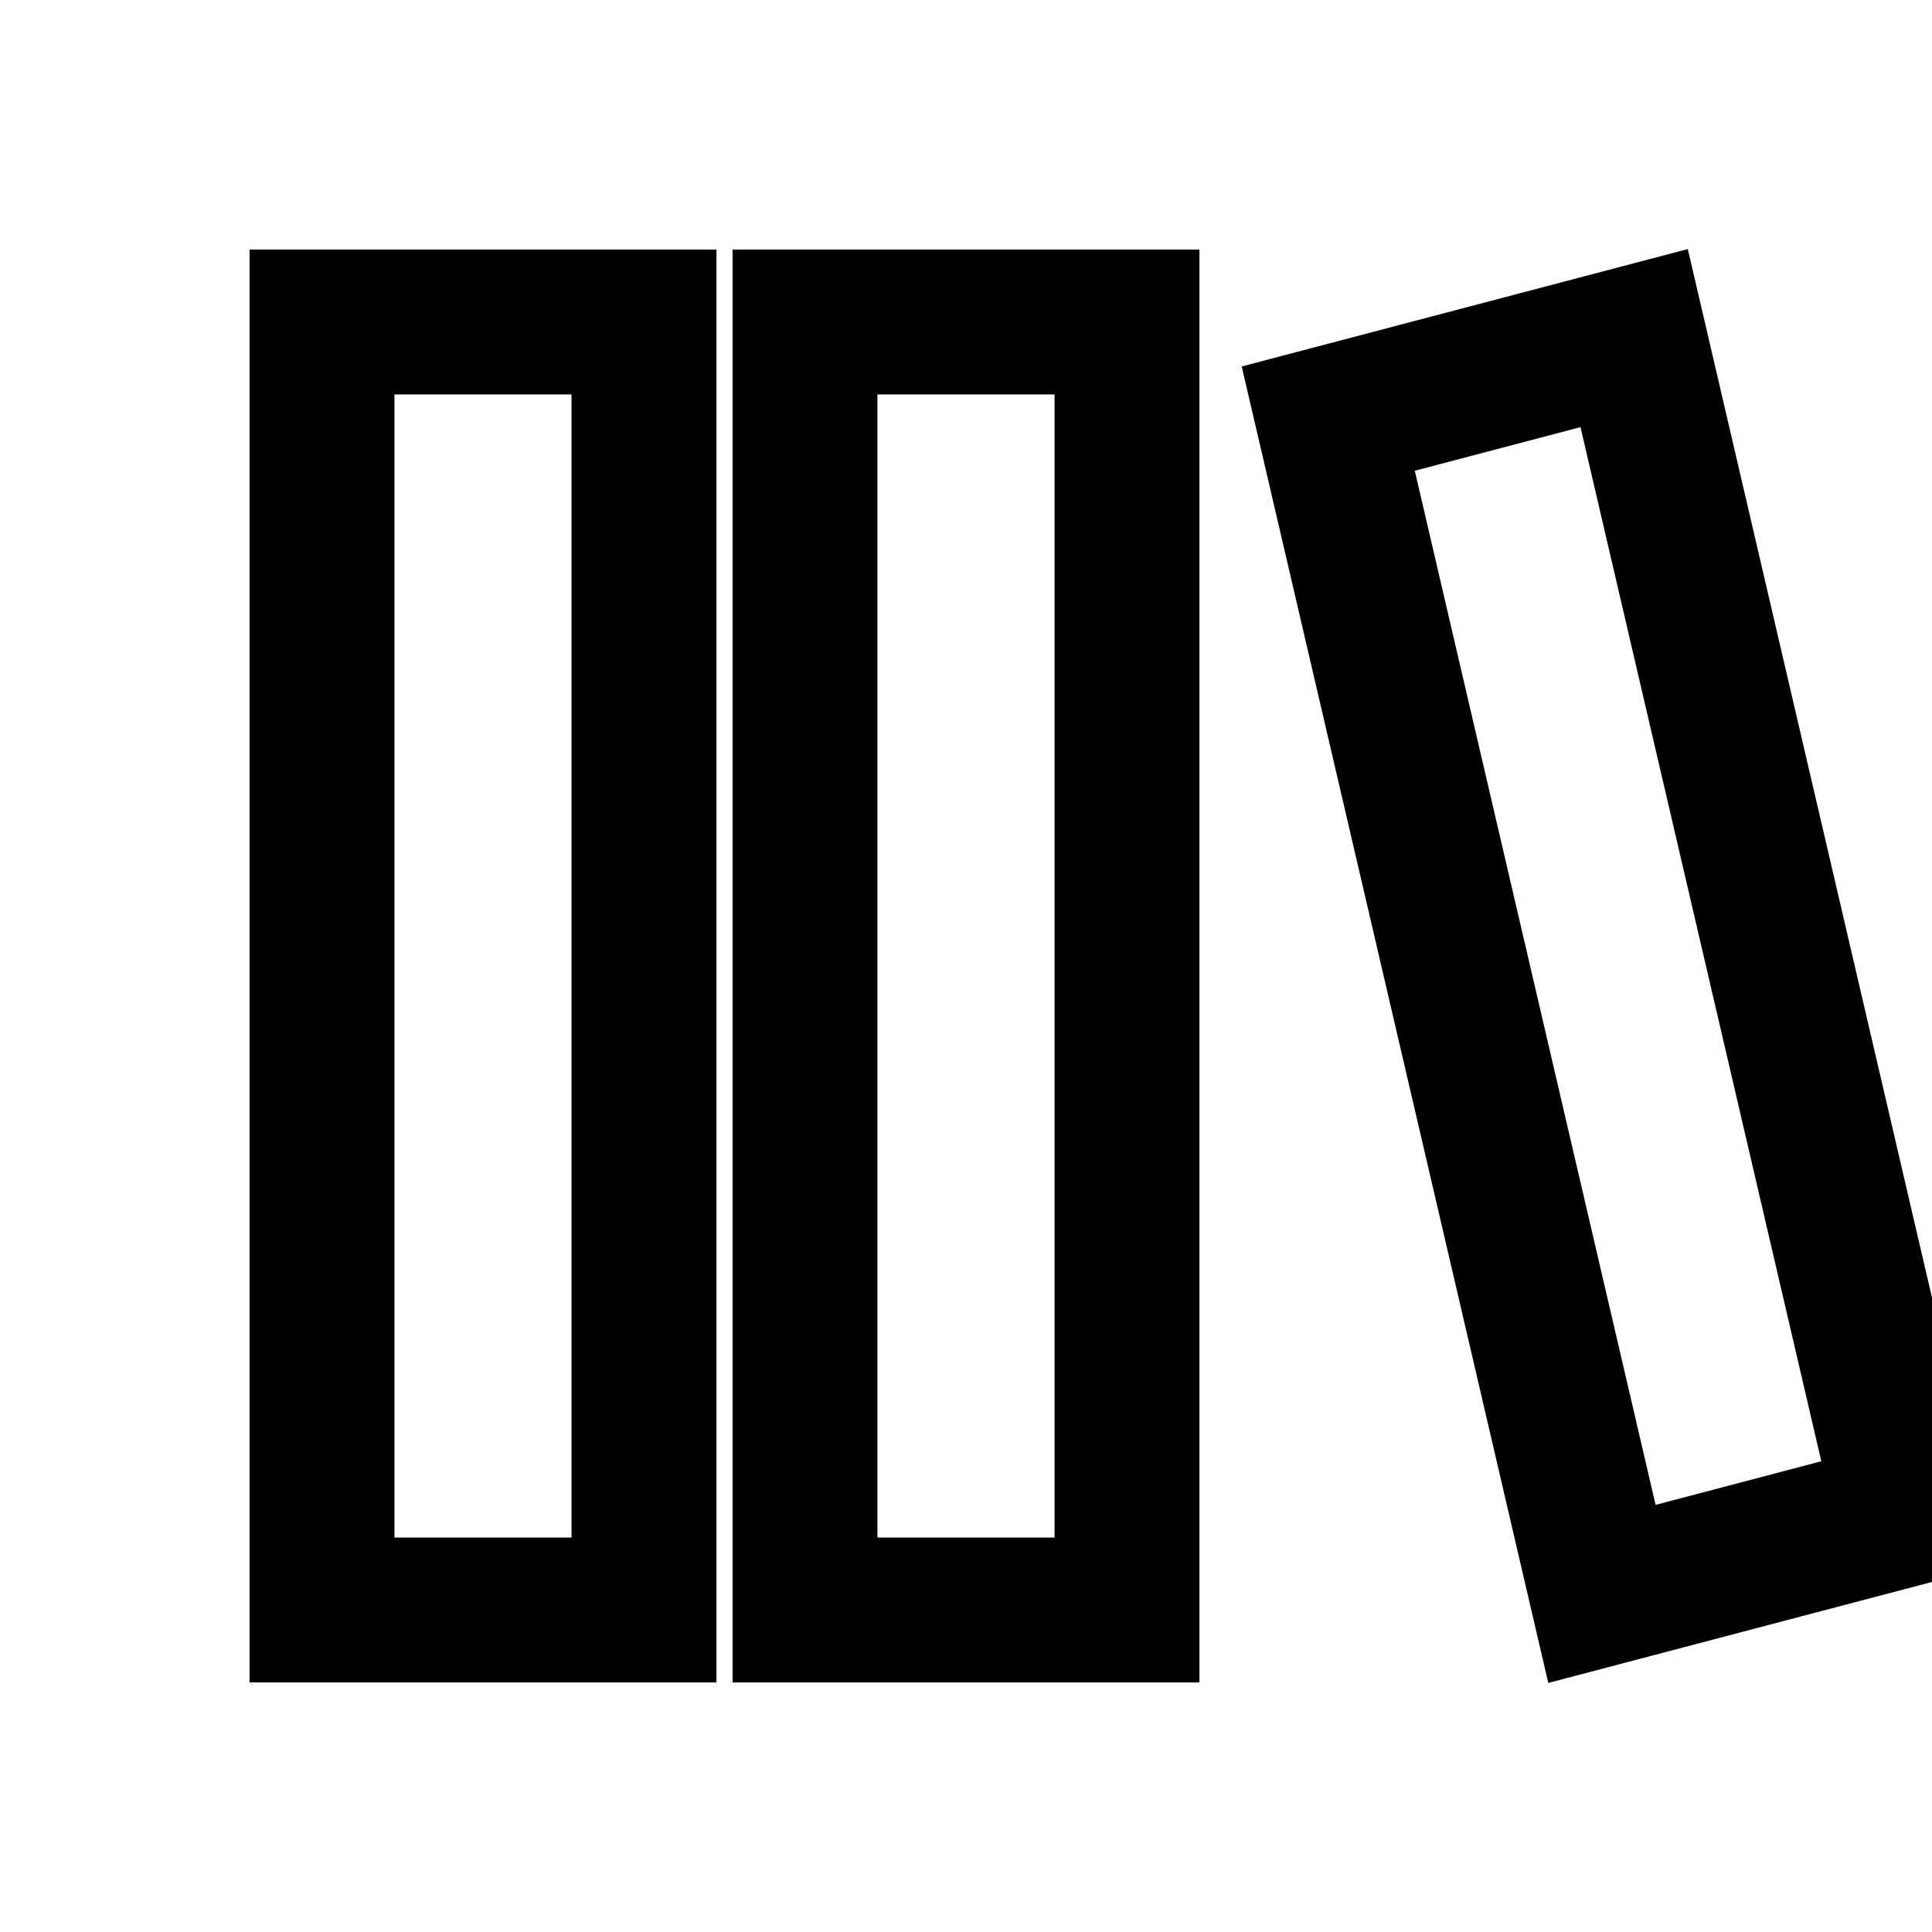
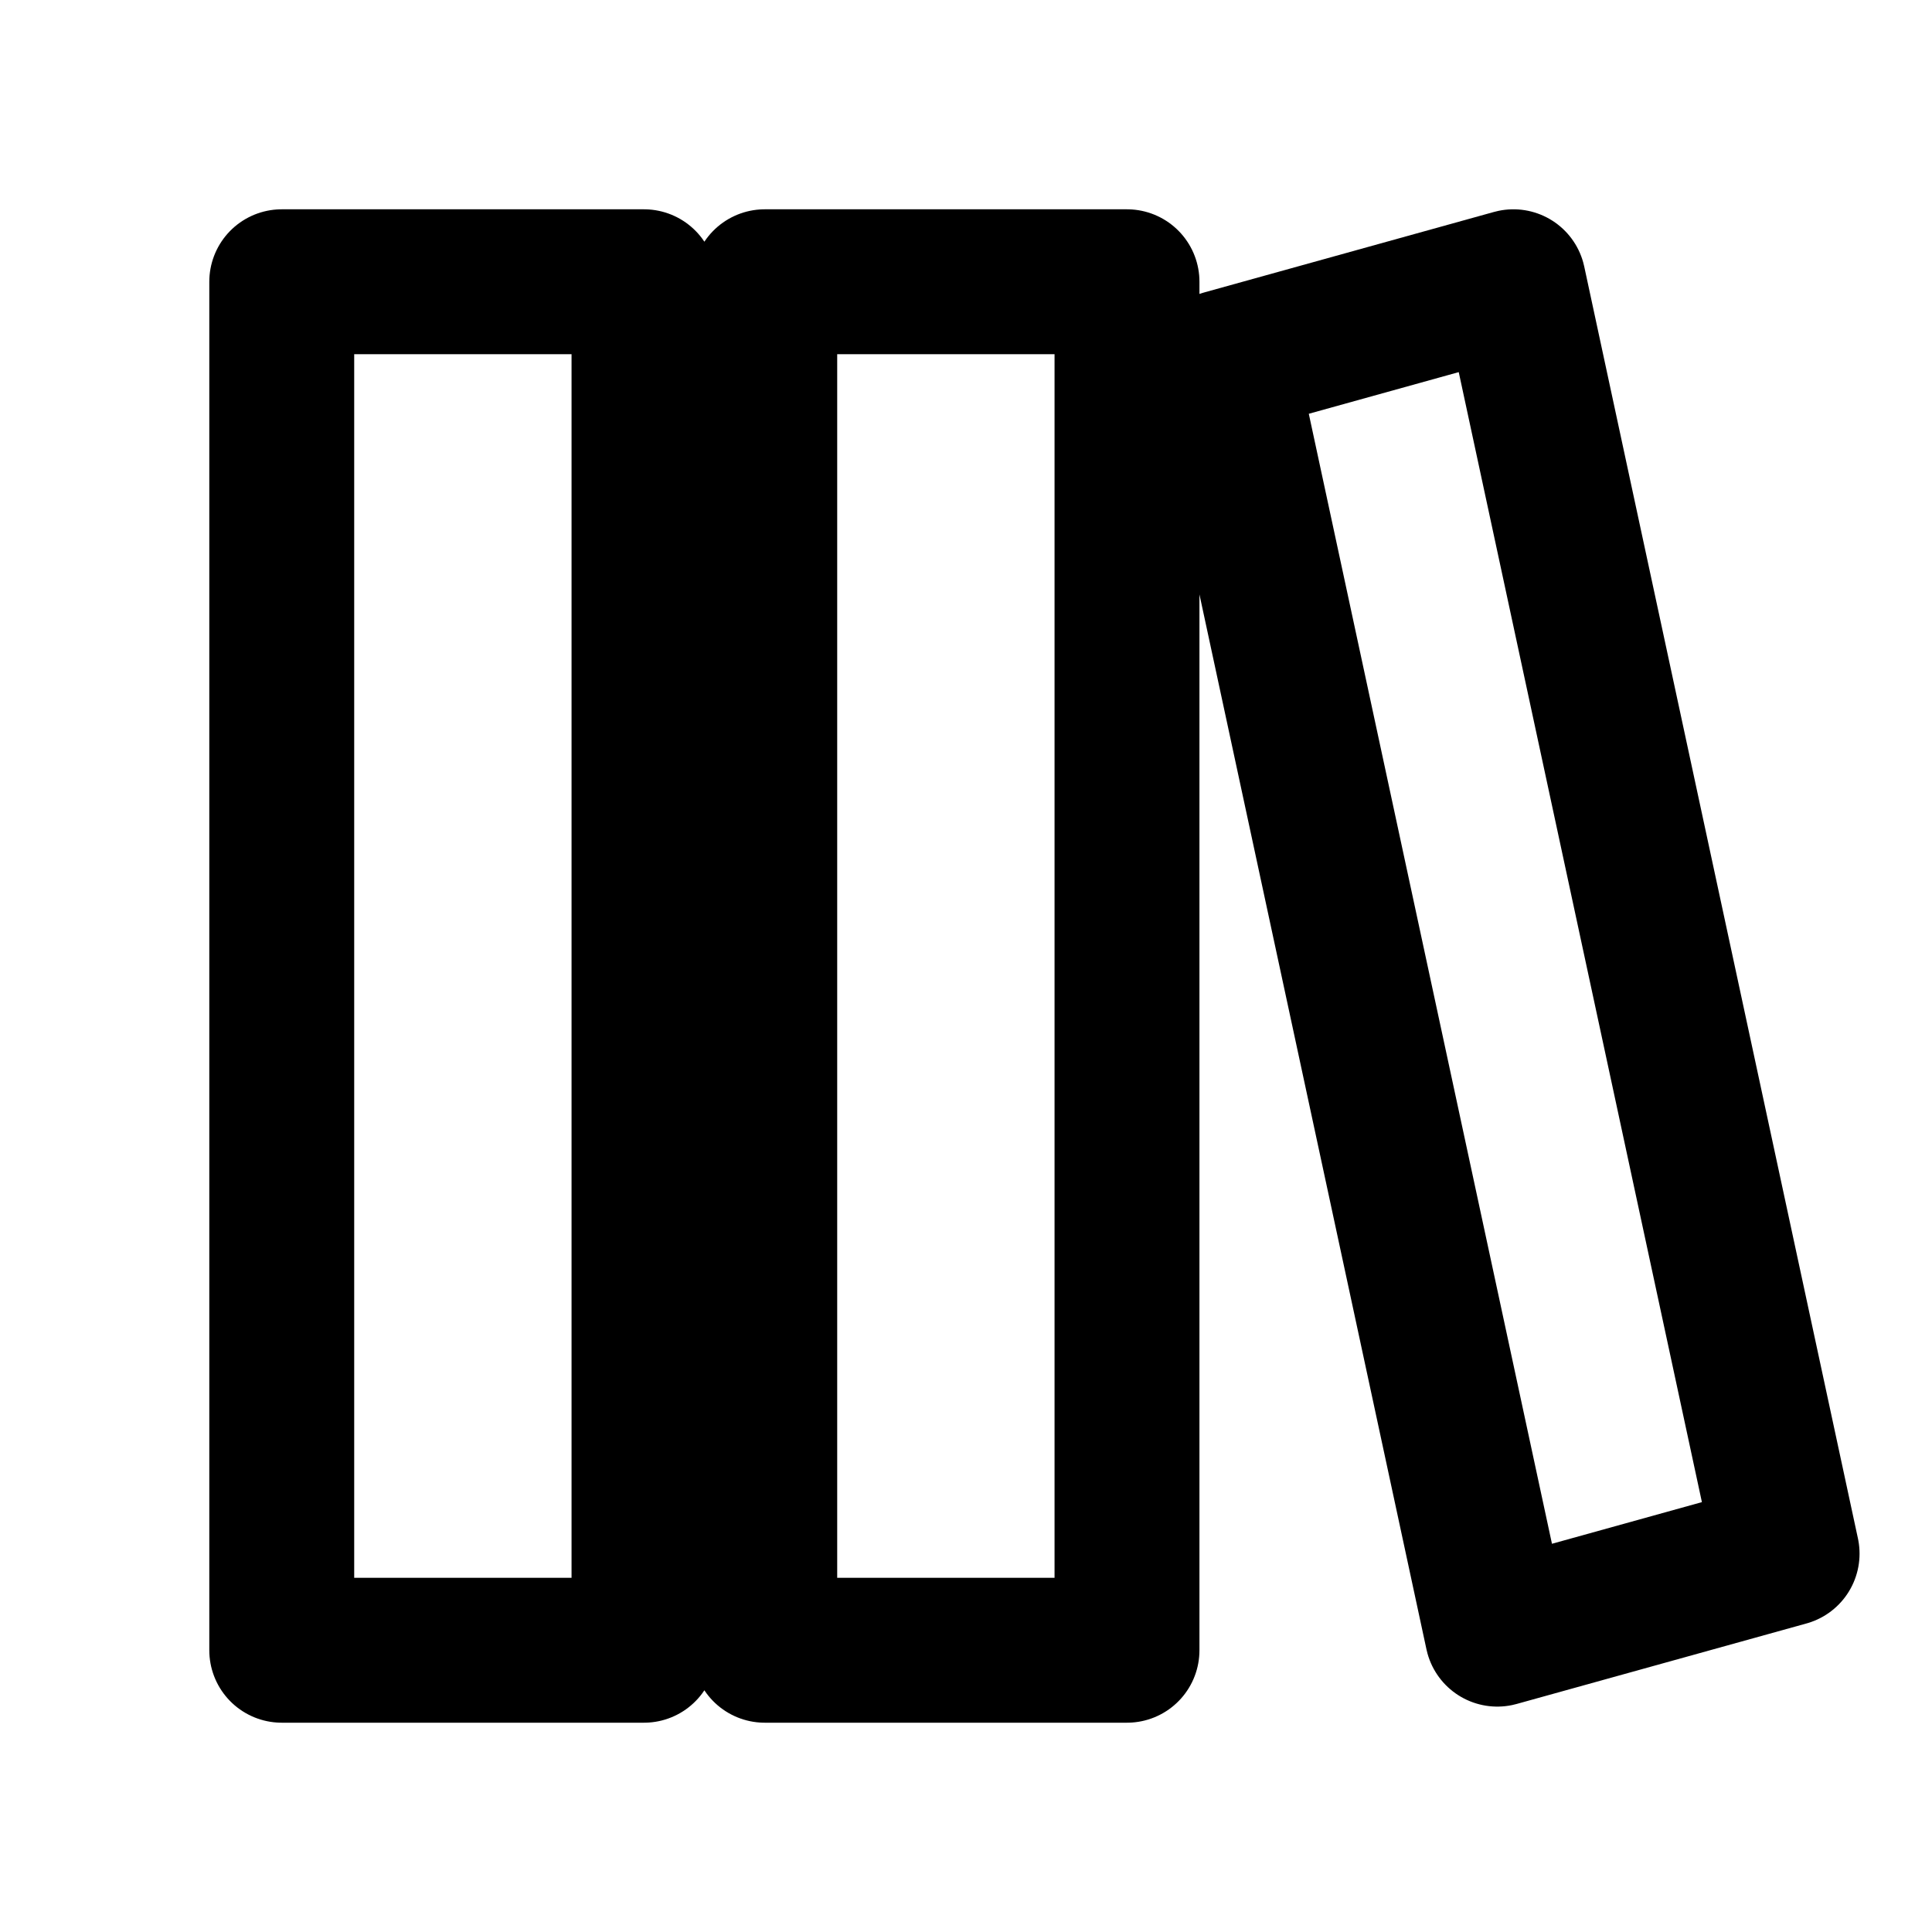
- <svg xmlns="http://www.w3.org/2000/svg" width="24" height="24" viewBox="0 0 24 24" fill="none" stroke="#000000" stroke-width="1.8">
-   <path d="M4 4h4v16H4zM10 4h4v16h-4zM16.5 5.2l3.8-1 3.4 14.6-3.8 1z" />
+ <svg xmlns="http://www.w3.org/2000/svg" viewBox="0 0 24 24" fill="none" stroke="#000" stroke-width="1.8" stroke-linejoin="round">
+   <path d="M3.5 3.5H8v17H3.5zM9.5 3.5H14v17H9.5zM15.2 4.5l3.6-1 3.4 15.8-3.6 1z" />
</svg>
